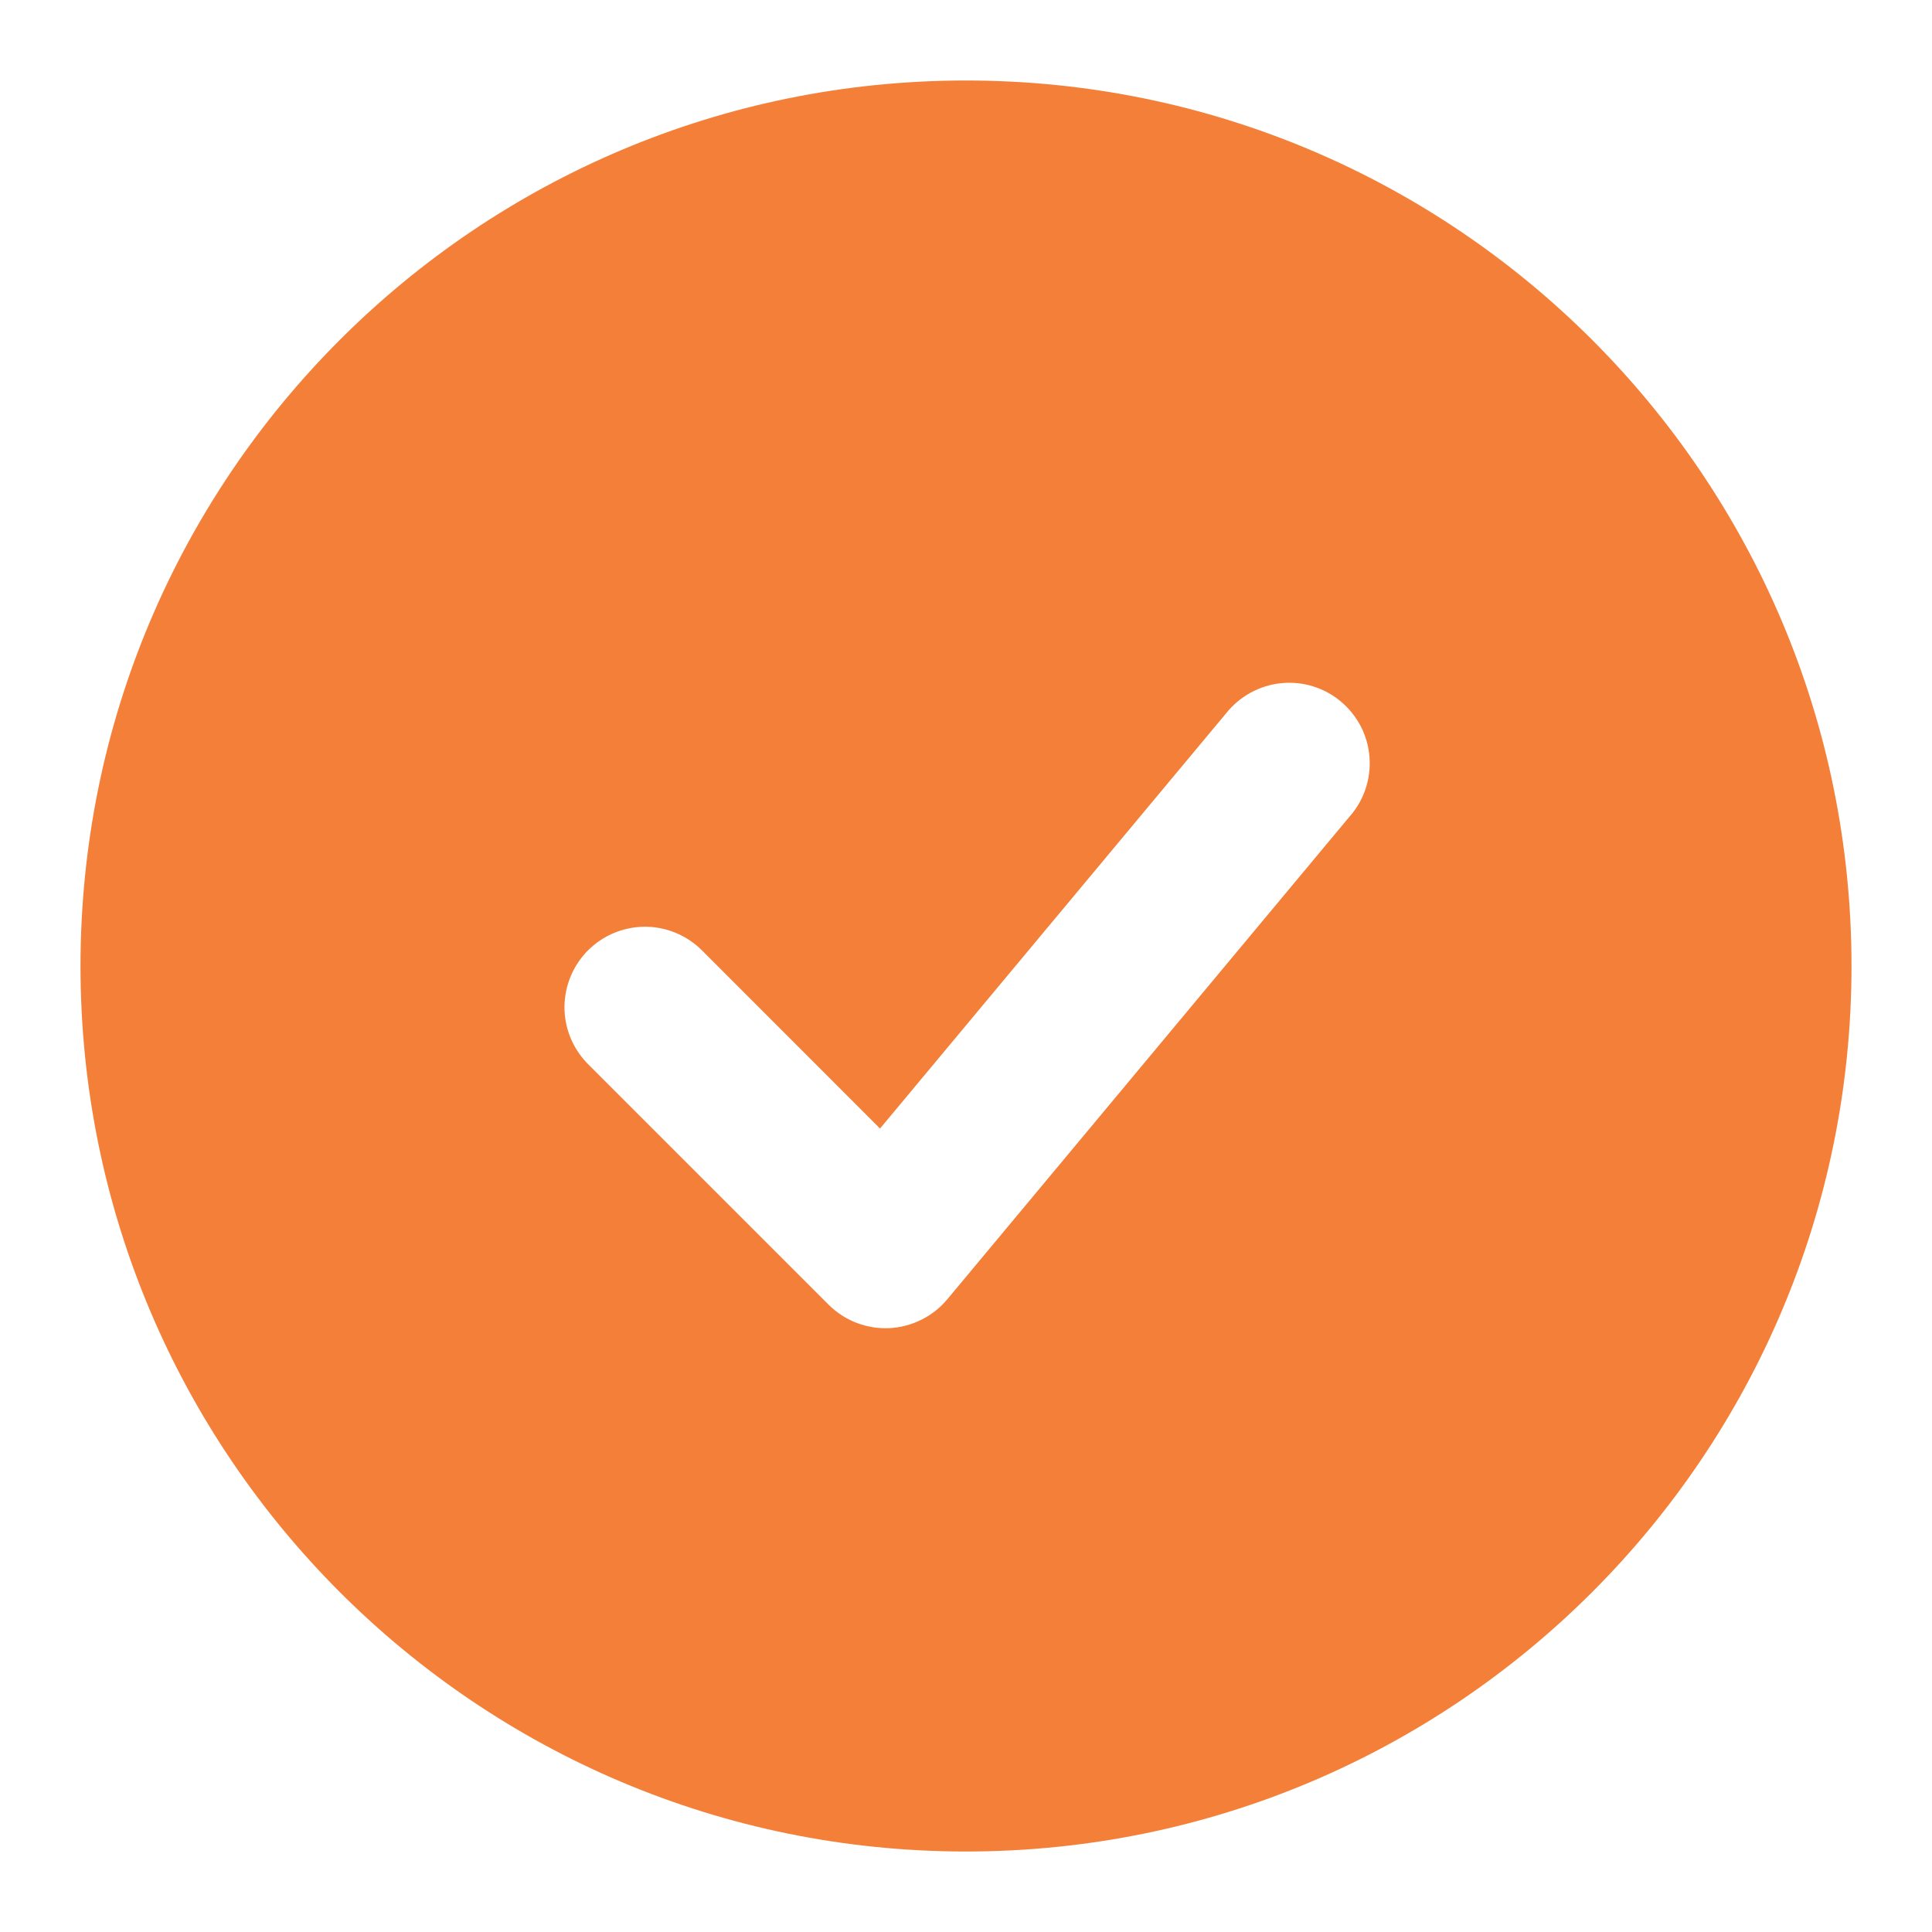
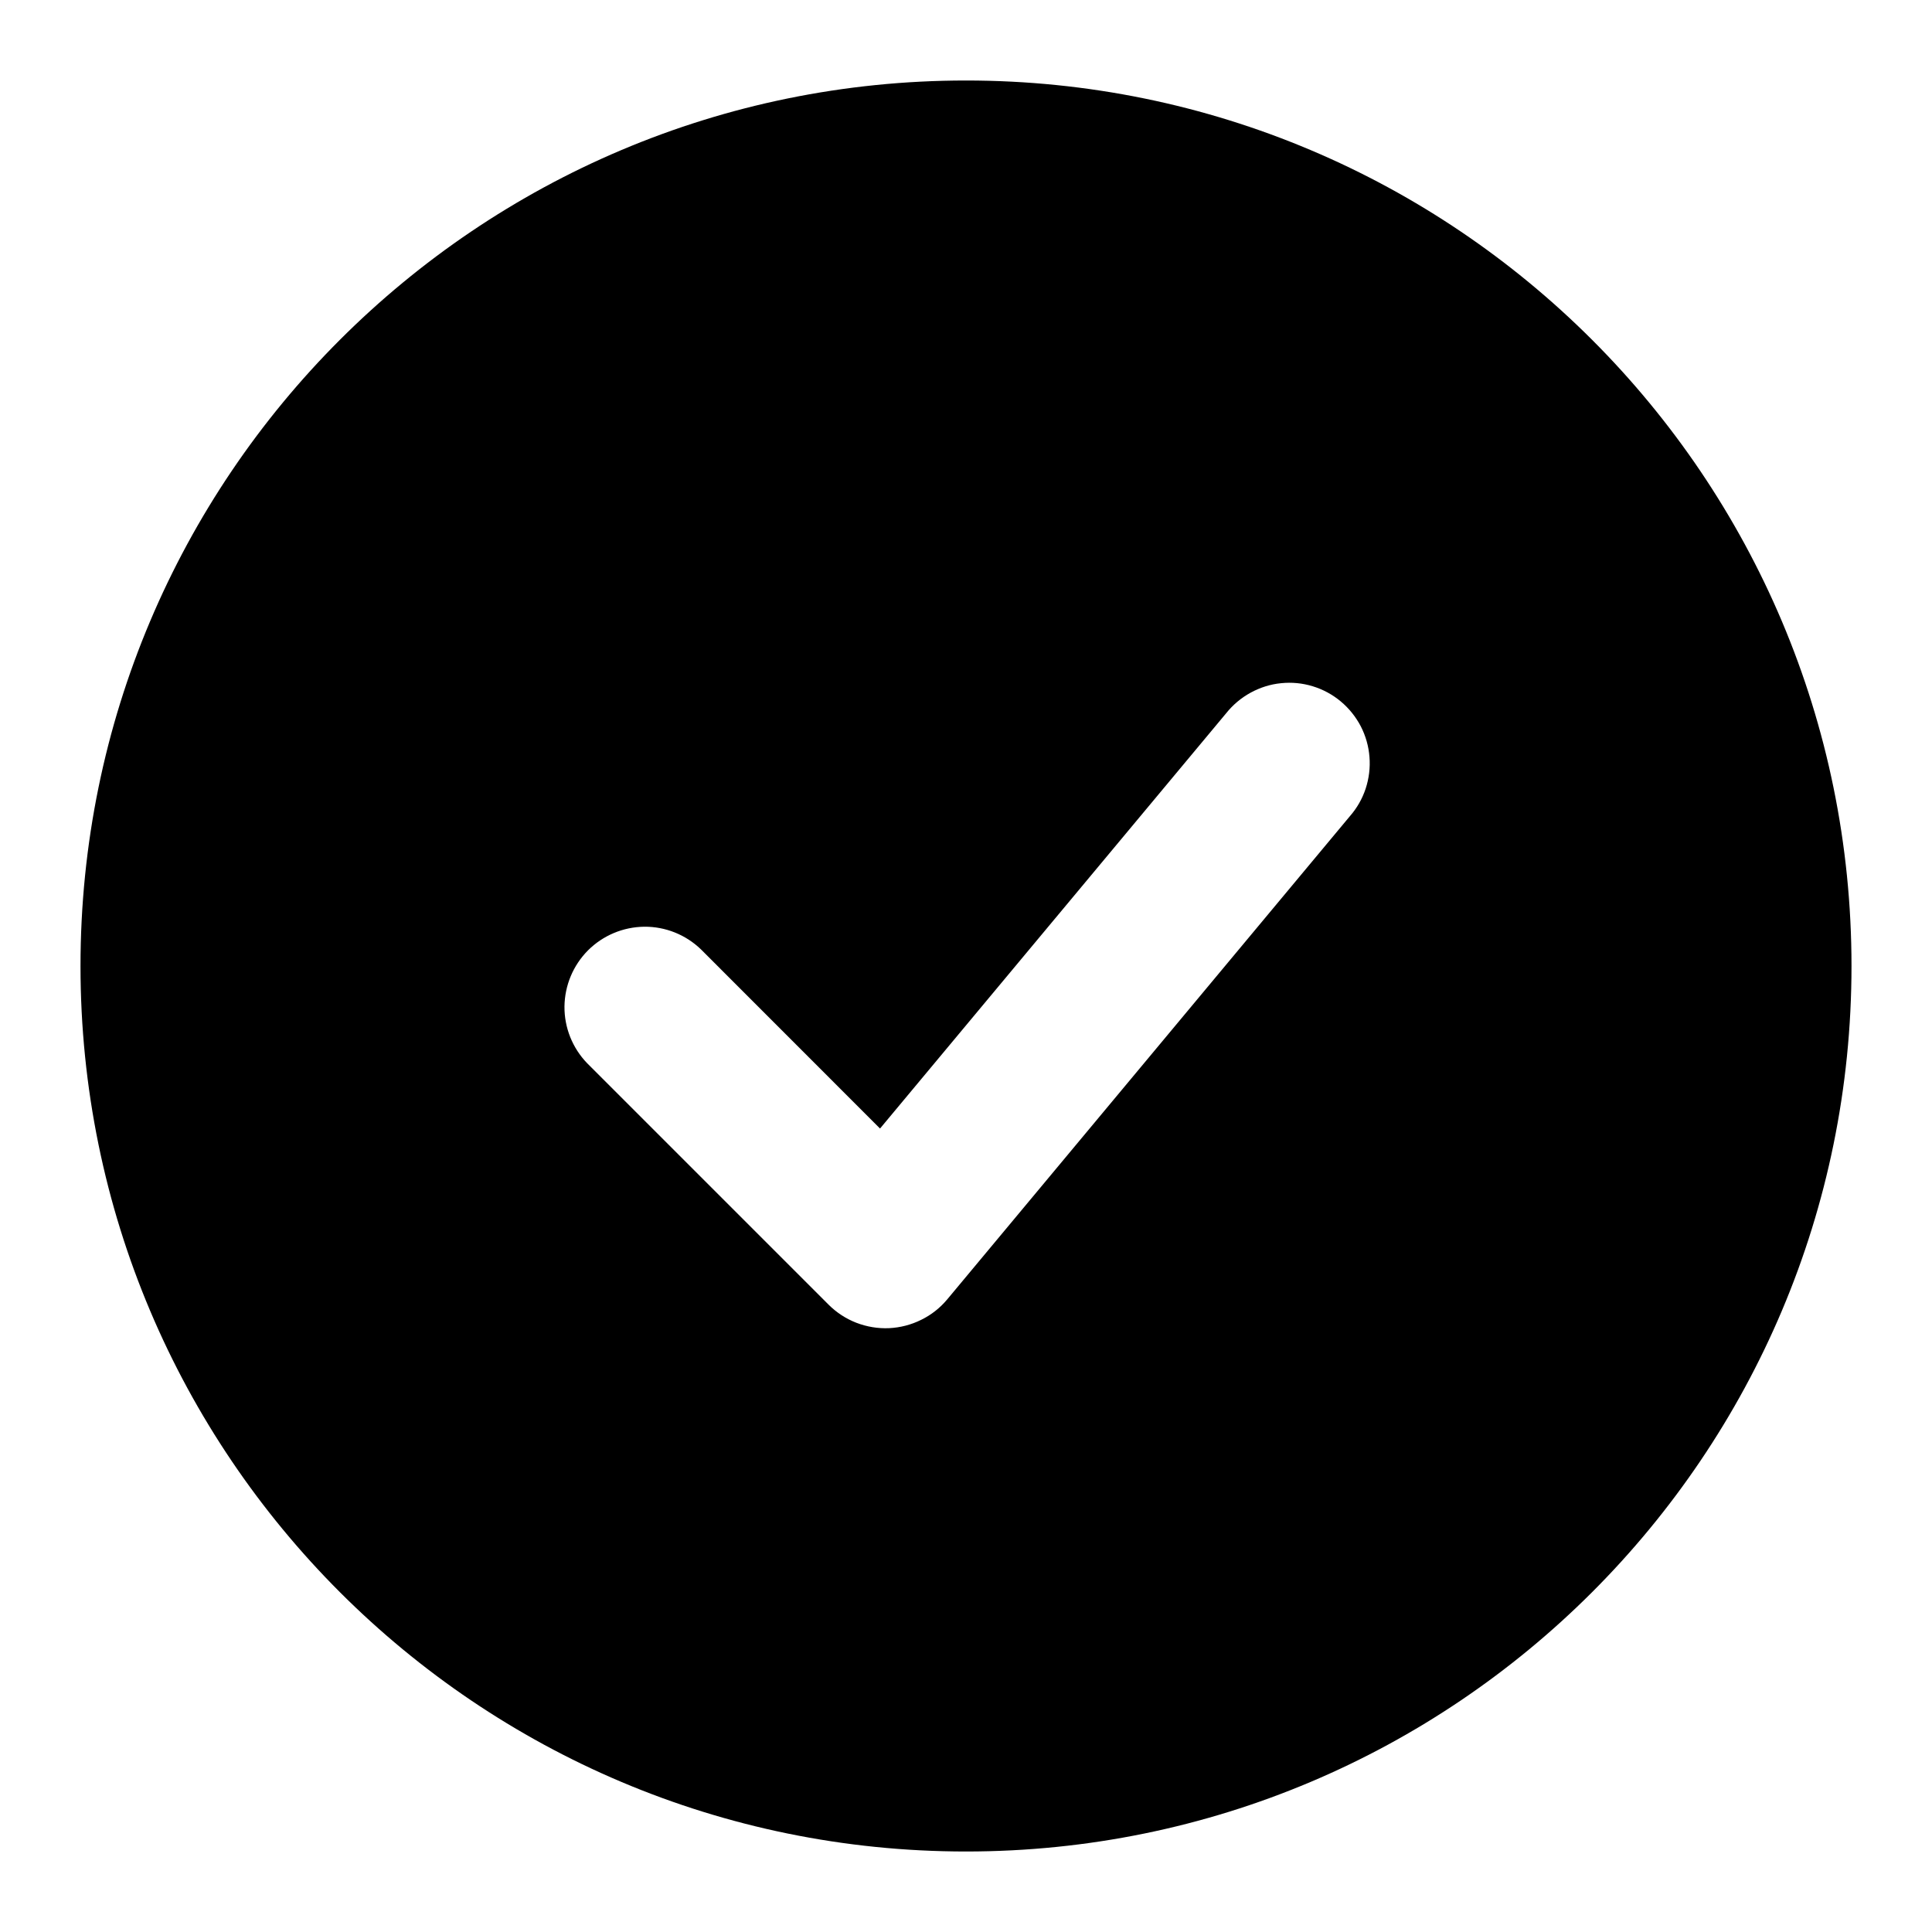
<svg xmlns="http://www.w3.org/2000/svg" width="24" height="24" viewBox="0 0 24 24" fill="current">
-   <path fill-rule="evenodd" clip-rule="evenodd" d="M12 1C5.925 1 1 5.925 1 12C1 18.075 5.925 23 12 23C18.075 23 23 18.075 23 12C23 5.925 18.075 1 12 1ZM16.768 10.14C16.856 10.04 16.923 9.923 16.965 9.796C17.006 9.67 17.023 9.536 17.012 9.403C17.002 9.27 16.965 9.141 16.904 9.022C16.842 8.904 16.758 8.799 16.655 8.713C16.553 8.628 16.435 8.564 16.307 8.525C16.18 8.486 16.046 8.473 15.913 8.487C15.78 8.5 15.652 8.541 15.535 8.605C15.418 8.669 15.315 8.756 15.232 8.86L10.932 14.019L8.707 11.793C8.518 11.611 8.266 11.51 8.004 11.512C7.741 11.515 7.491 11.62 7.305 11.805C7.12 11.991 7.015 12.241 7.012 12.504C7.01 12.766 7.111 13.018 7.293 13.207L10.293 16.207C10.391 16.305 10.509 16.382 10.638 16.432C10.768 16.482 10.906 16.505 11.045 16.499C11.184 16.492 11.32 16.457 11.444 16.395C11.569 16.334 11.679 16.247 11.768 16.14L16.768 10.14Z" fill="#F47F38" />
+   <path fill-rule="evenodd" clip-rule="evenodd" d="M12 1C5.925 1 1 5.925 1 12C1 18.075 5.925 23 12 23C18.075 23 23 18.075 23 12C23 5.925 18.075 1 12 1ZM16.768 10.14C16.856 10.04 16.923 9.923 16.965 9.796C17.006 9.67 17.023 9.536 17.012 9.403C17.002 9.27 16.965 9.141 16.904 9.022C16.842 8.904 16.758 8.799 16.655 8.713C16.553 8.628 16.435 8.564 16.307 8.525C16.18 8.486 16.046 8.473 15.913 8.487C15.78 8.5 15.652 8.541 15.535 8.605C15.418 8.669 15.315 8.756 15.232 8.86L10.932 14.019L8.707 11.793C8.518 11.611 8.266 11.51 8.004 11.512C7.741 11.515 7.491 11.62 7.305 11.805C7.12 11.991 7.015 12.241 7.012 12.504C7.01 12.766 7.111 13.018 7.293 13.207L10.293 16.207C10.391 16.305 10.509 16.382 10.638 16.432C10.768 16.482 10.906 16.505 11.045 16.499C11.184 16.492 11.32 16.457 11.444 16.395C11.569 16.334 11.679 16.247 11.768 16.14L16.768 10.14Z" fill="current" />
</svg>
